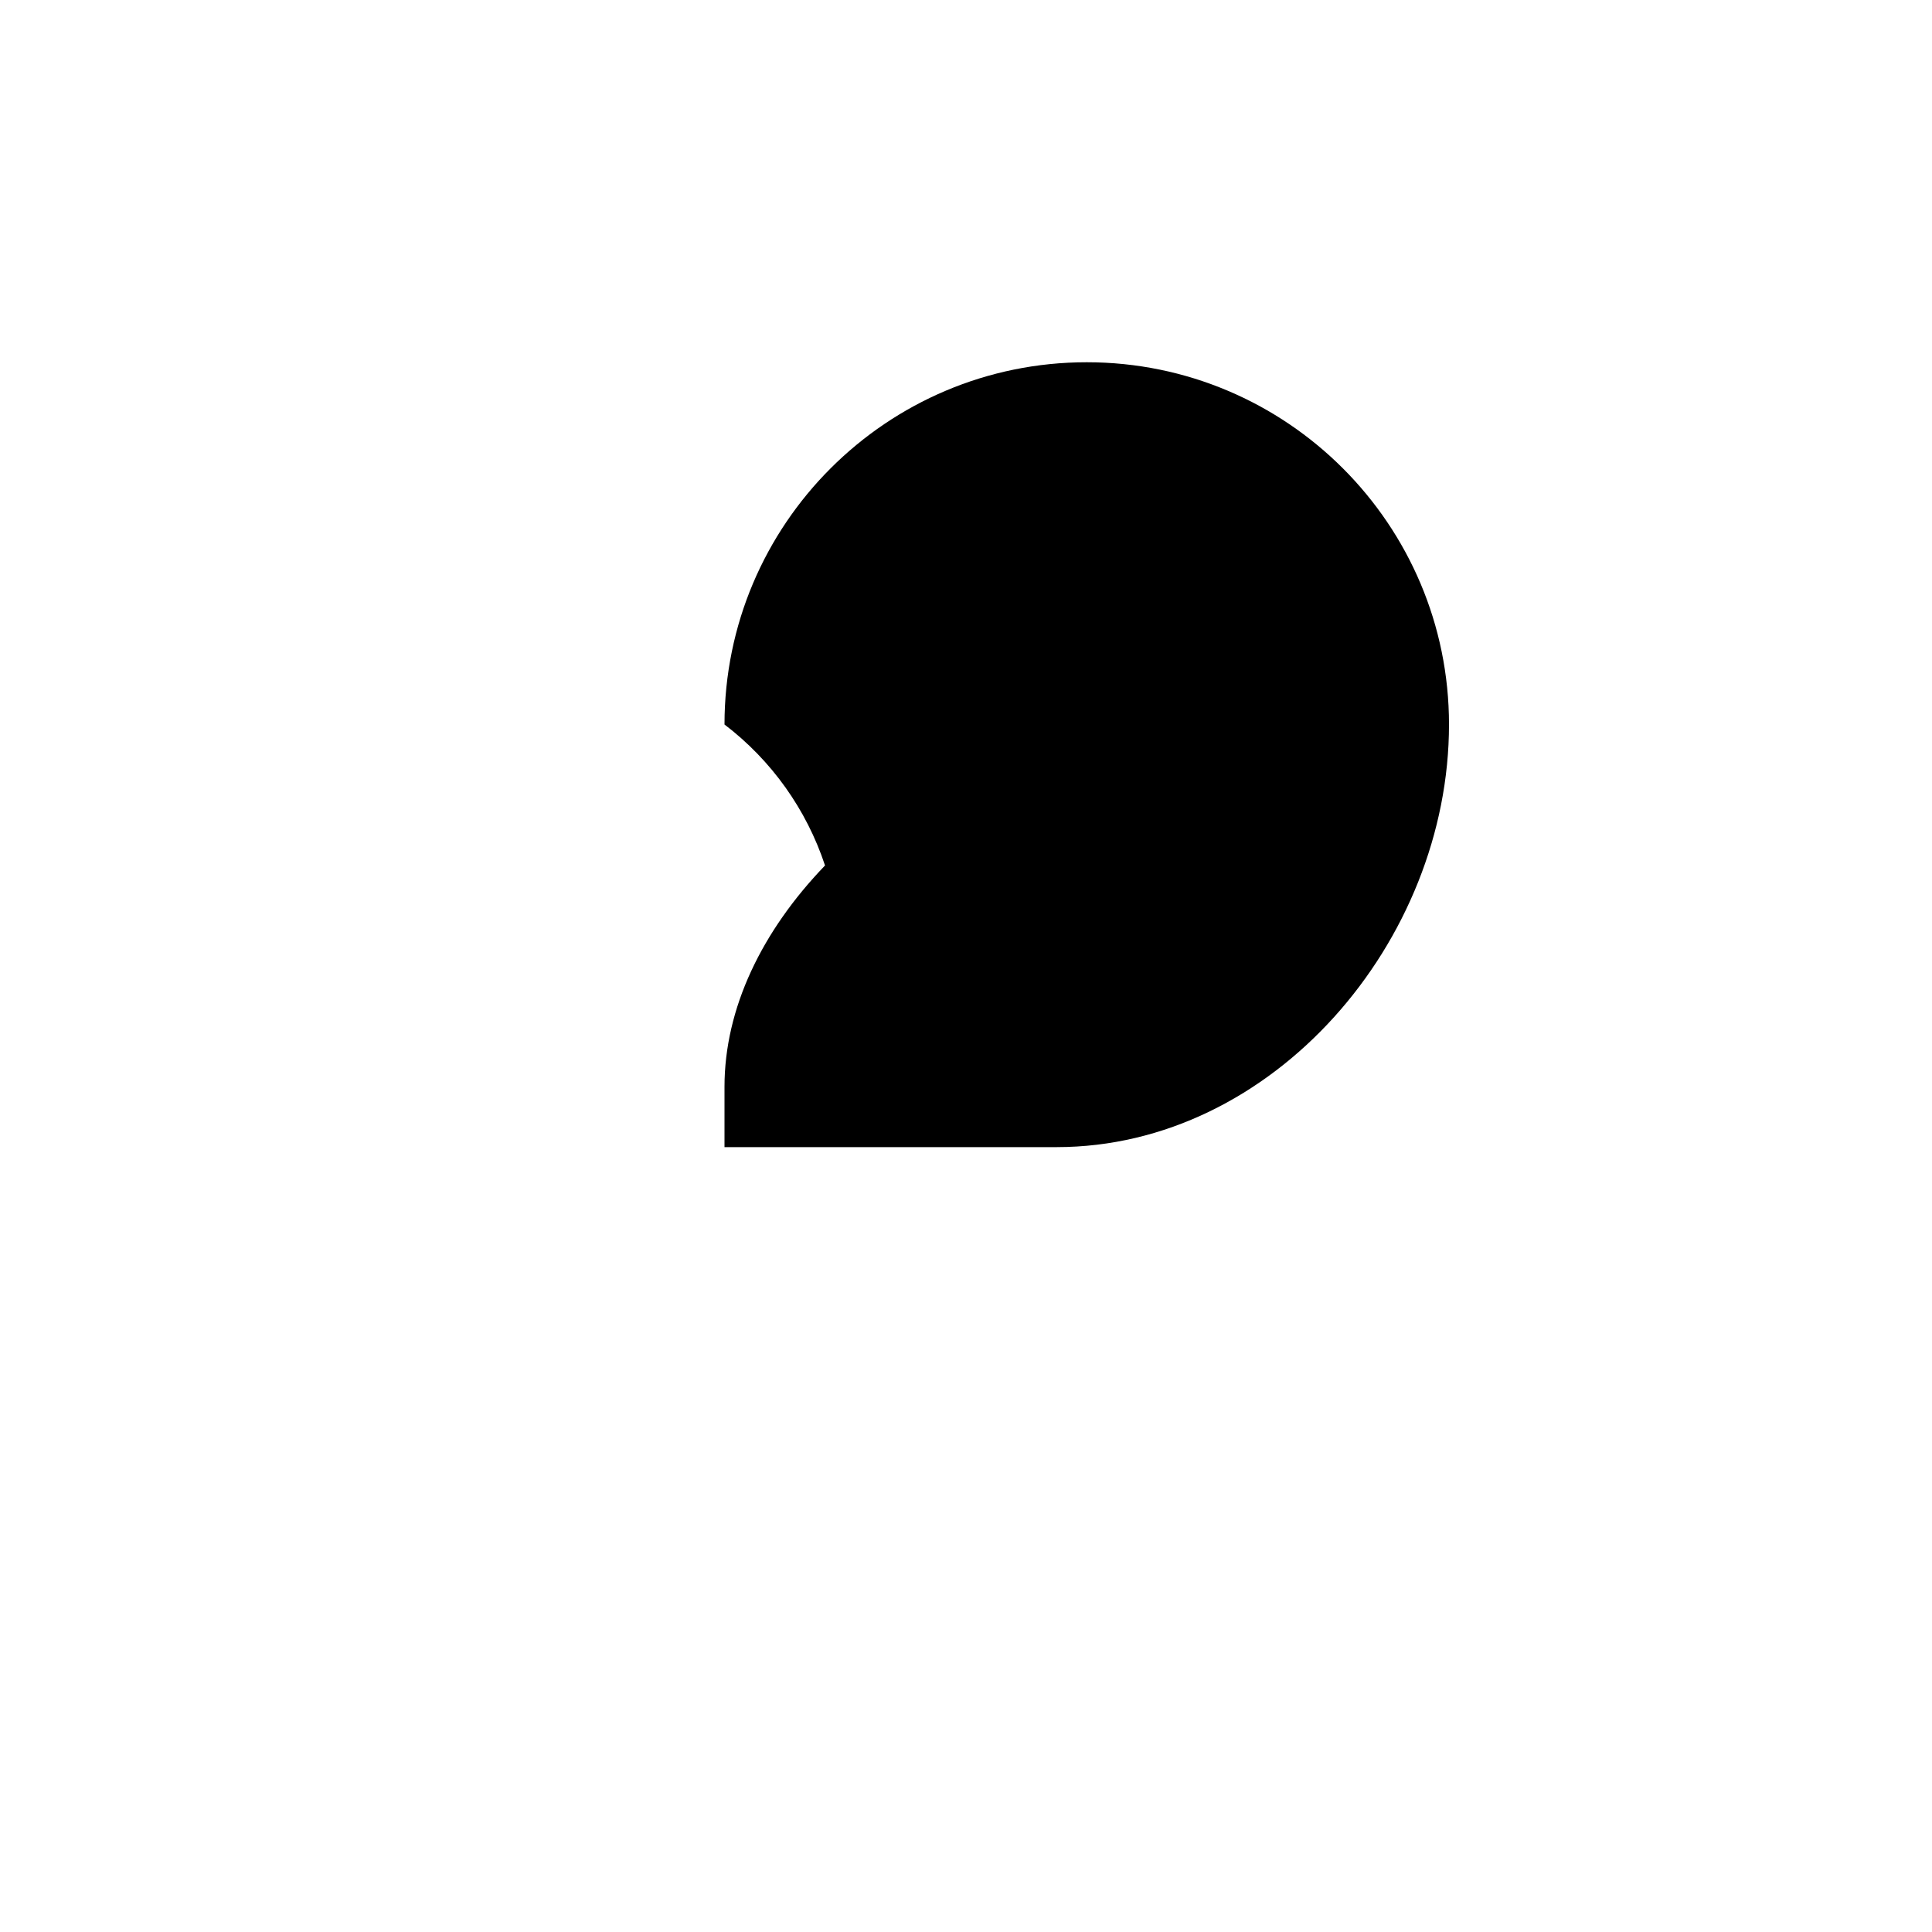
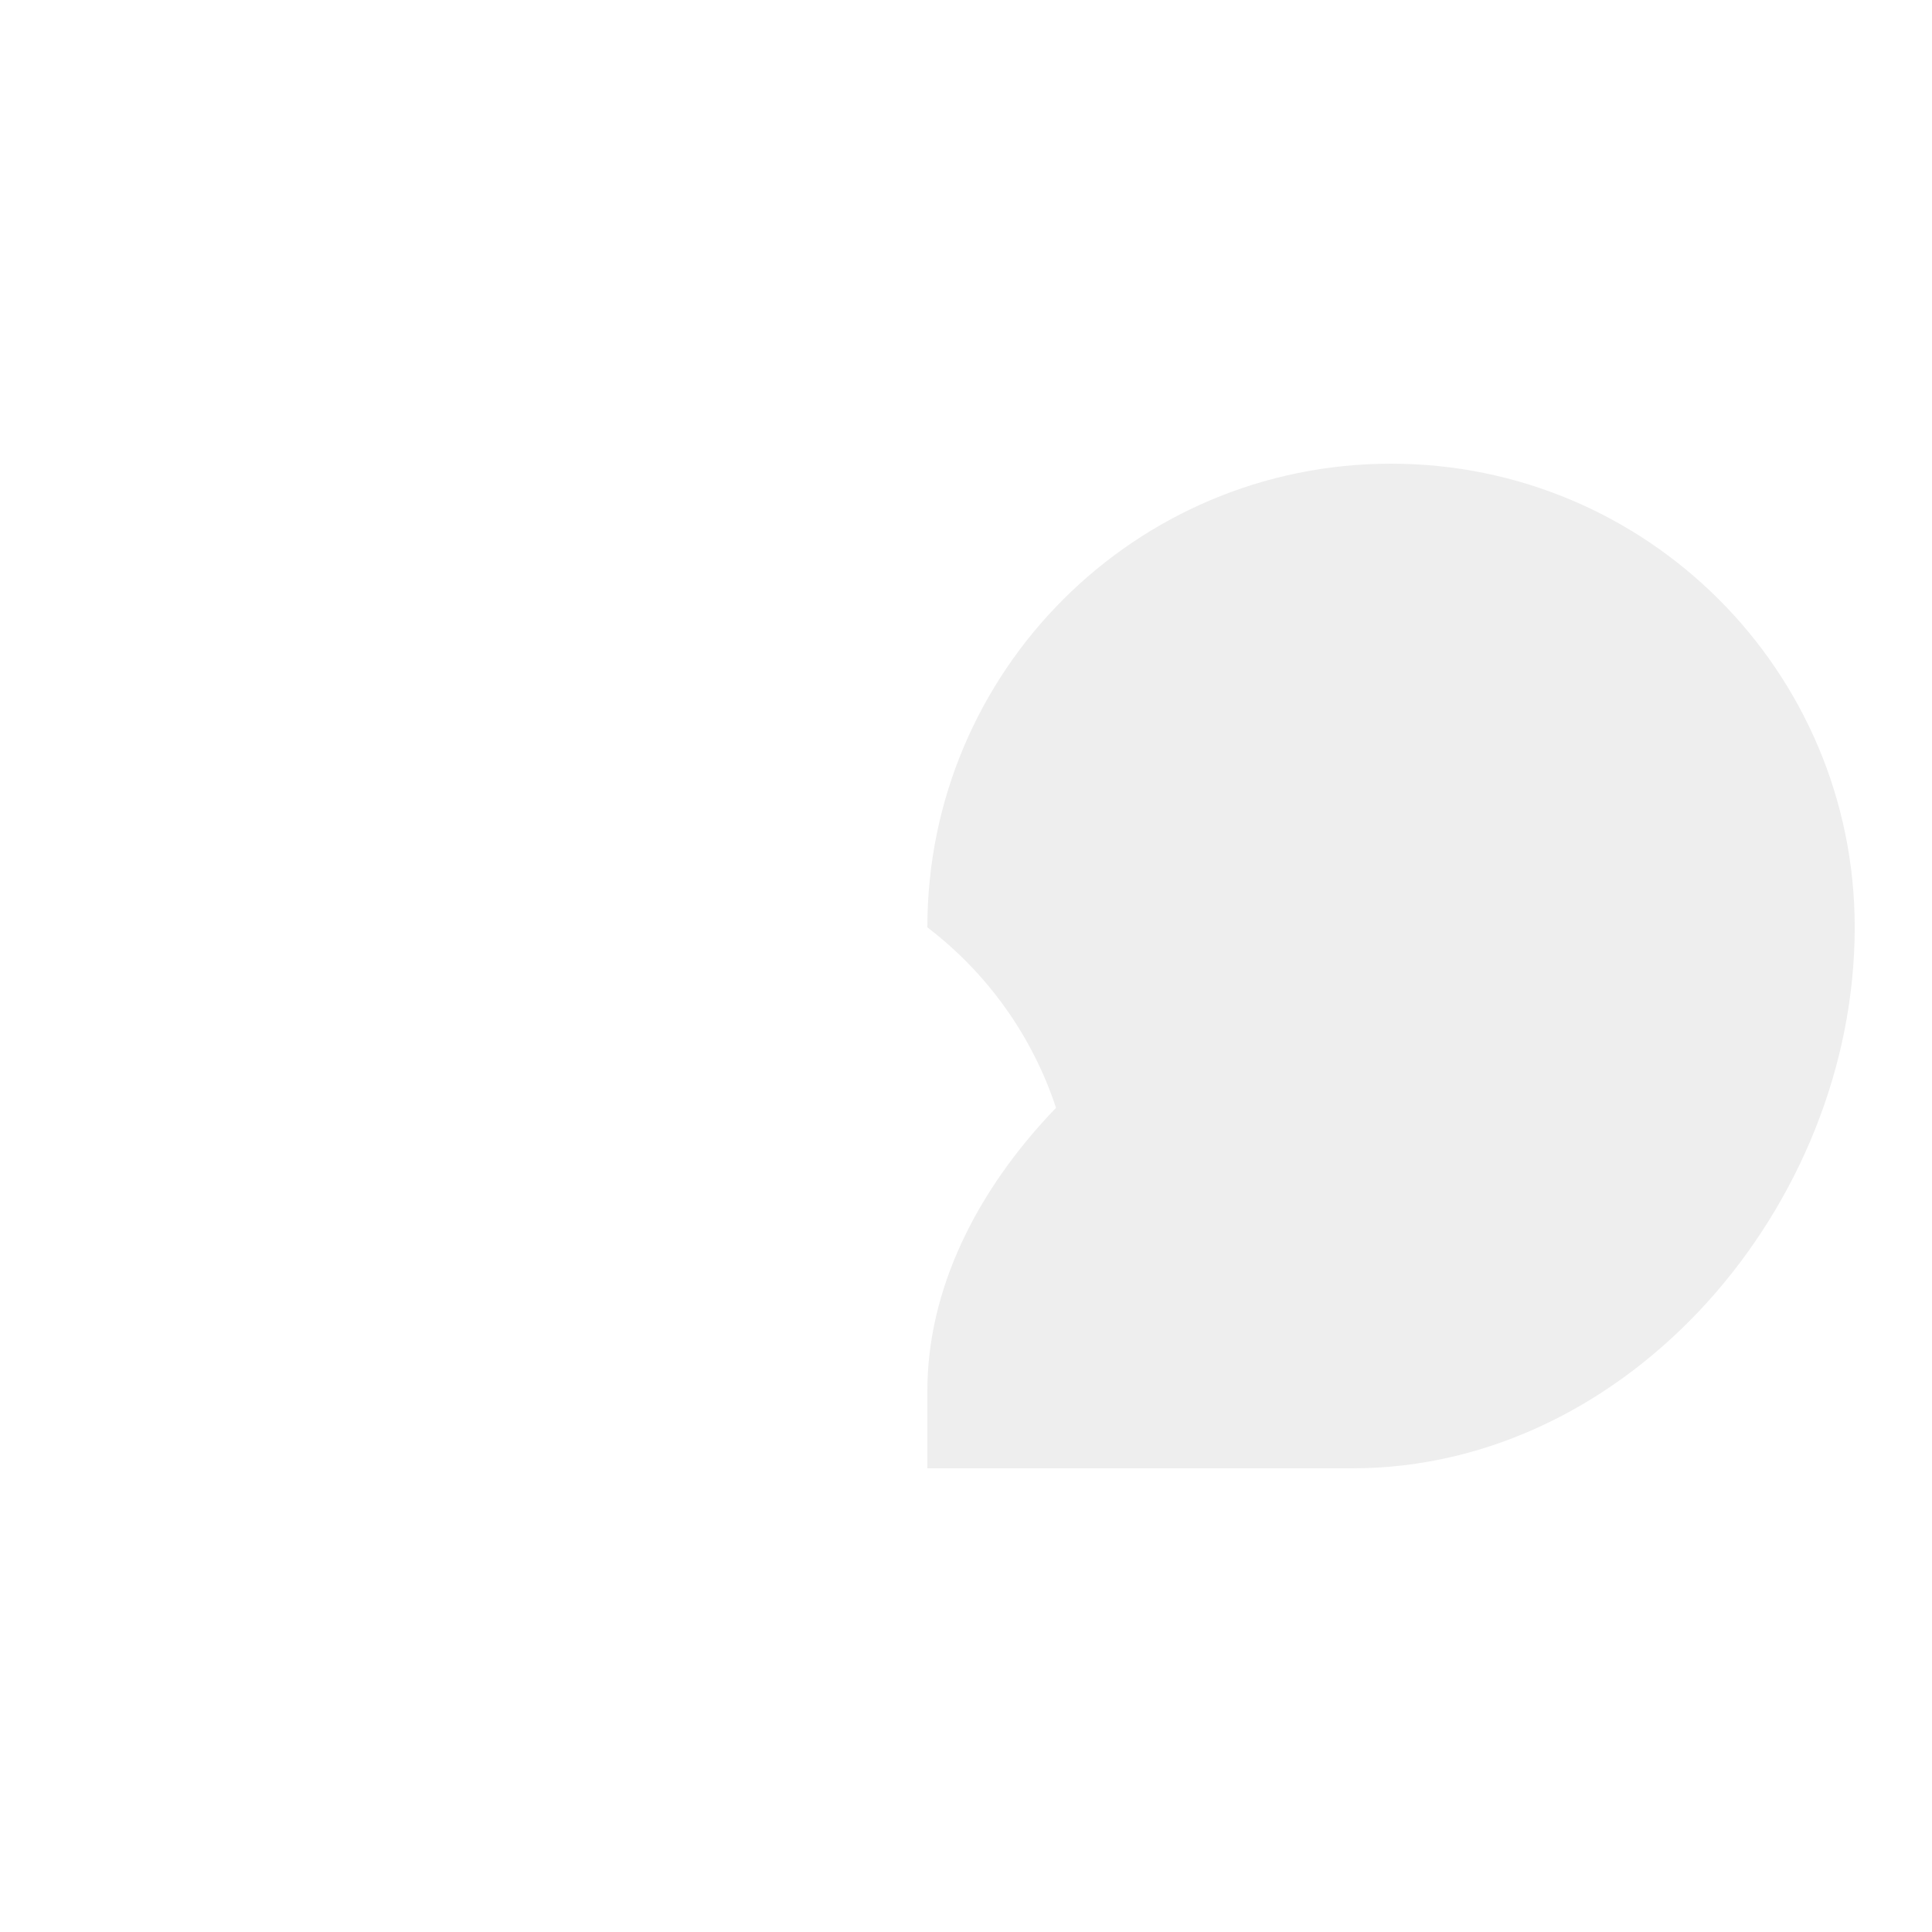
- <svg xmlns="http://www.w3.org/2000/svg" viewBox="0 0 64 64" width="64" height="64" fill="currentColor">
+ <svg xmlns="http://www.w3.org/2000/svg" viewBox="0 0 50 50" width="50" height="50" fill="#eee">
  <path d="M24 24a12 12 0 1 1 24 0c0 7.18-5.82 14-13 14H24v-2c0-2.6 1.24-5.16 3.33-7.33A9.7 9.7 0 0 0 24 24z" />
</svg>
